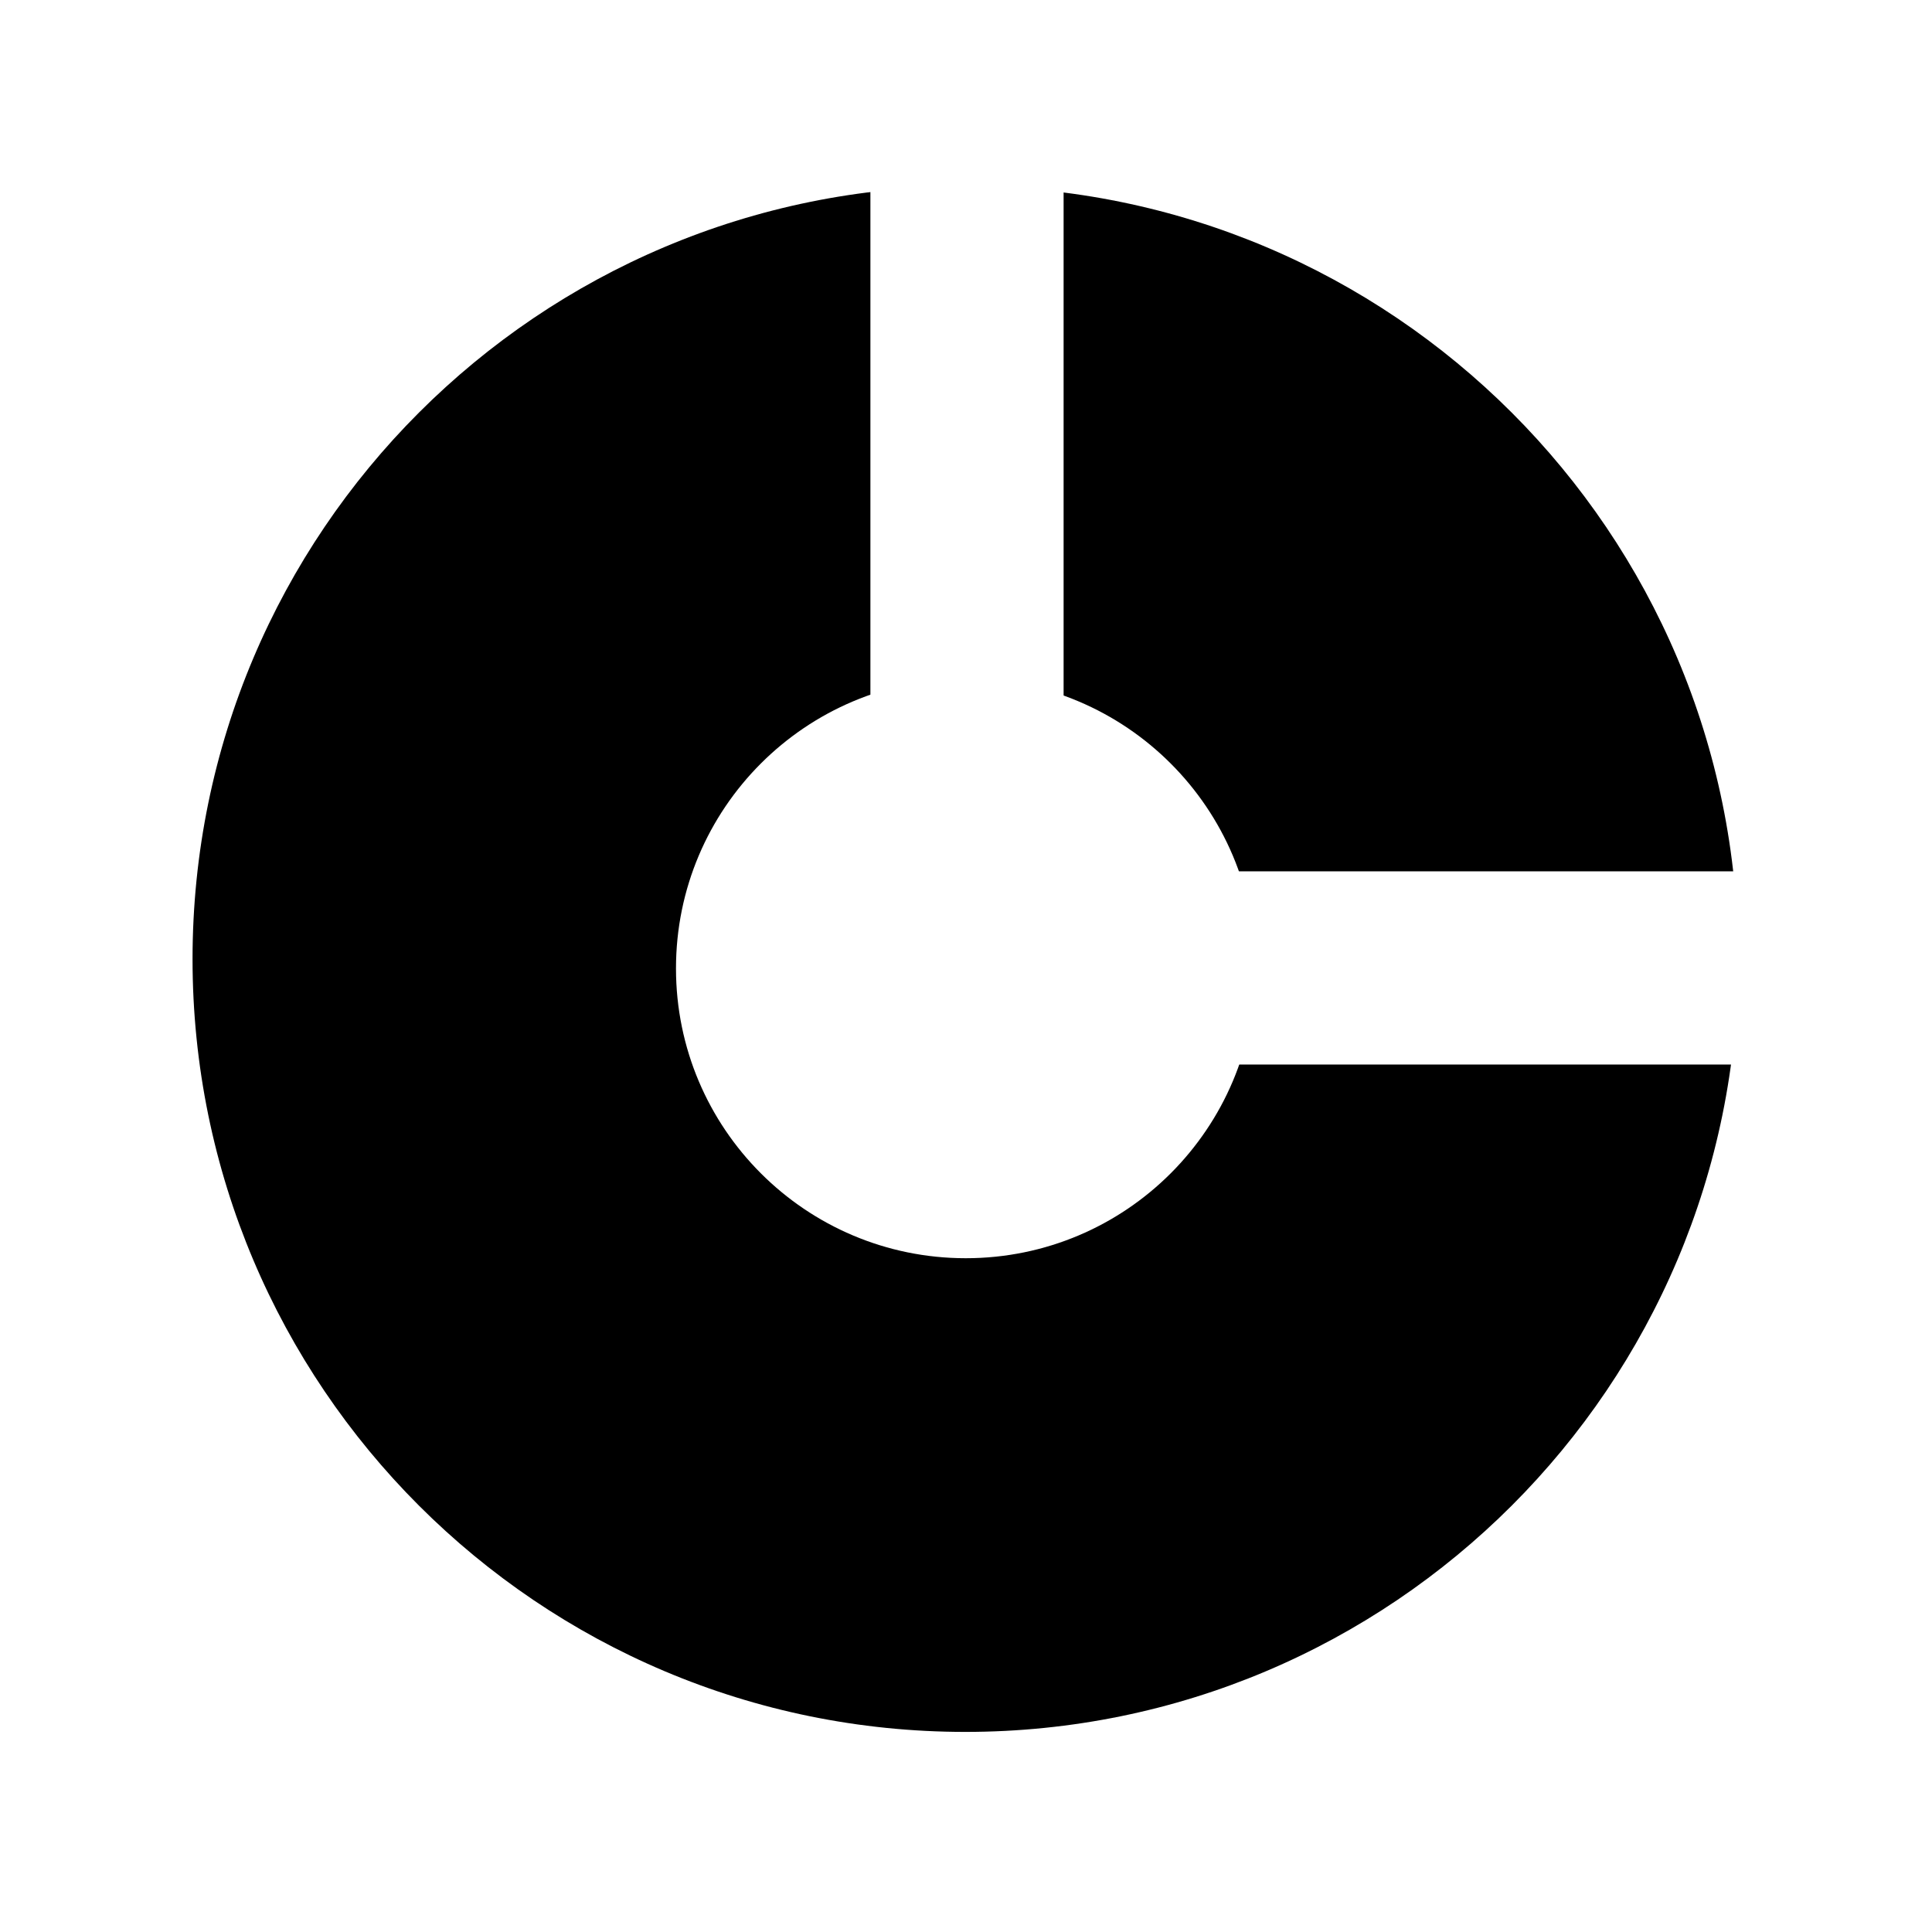
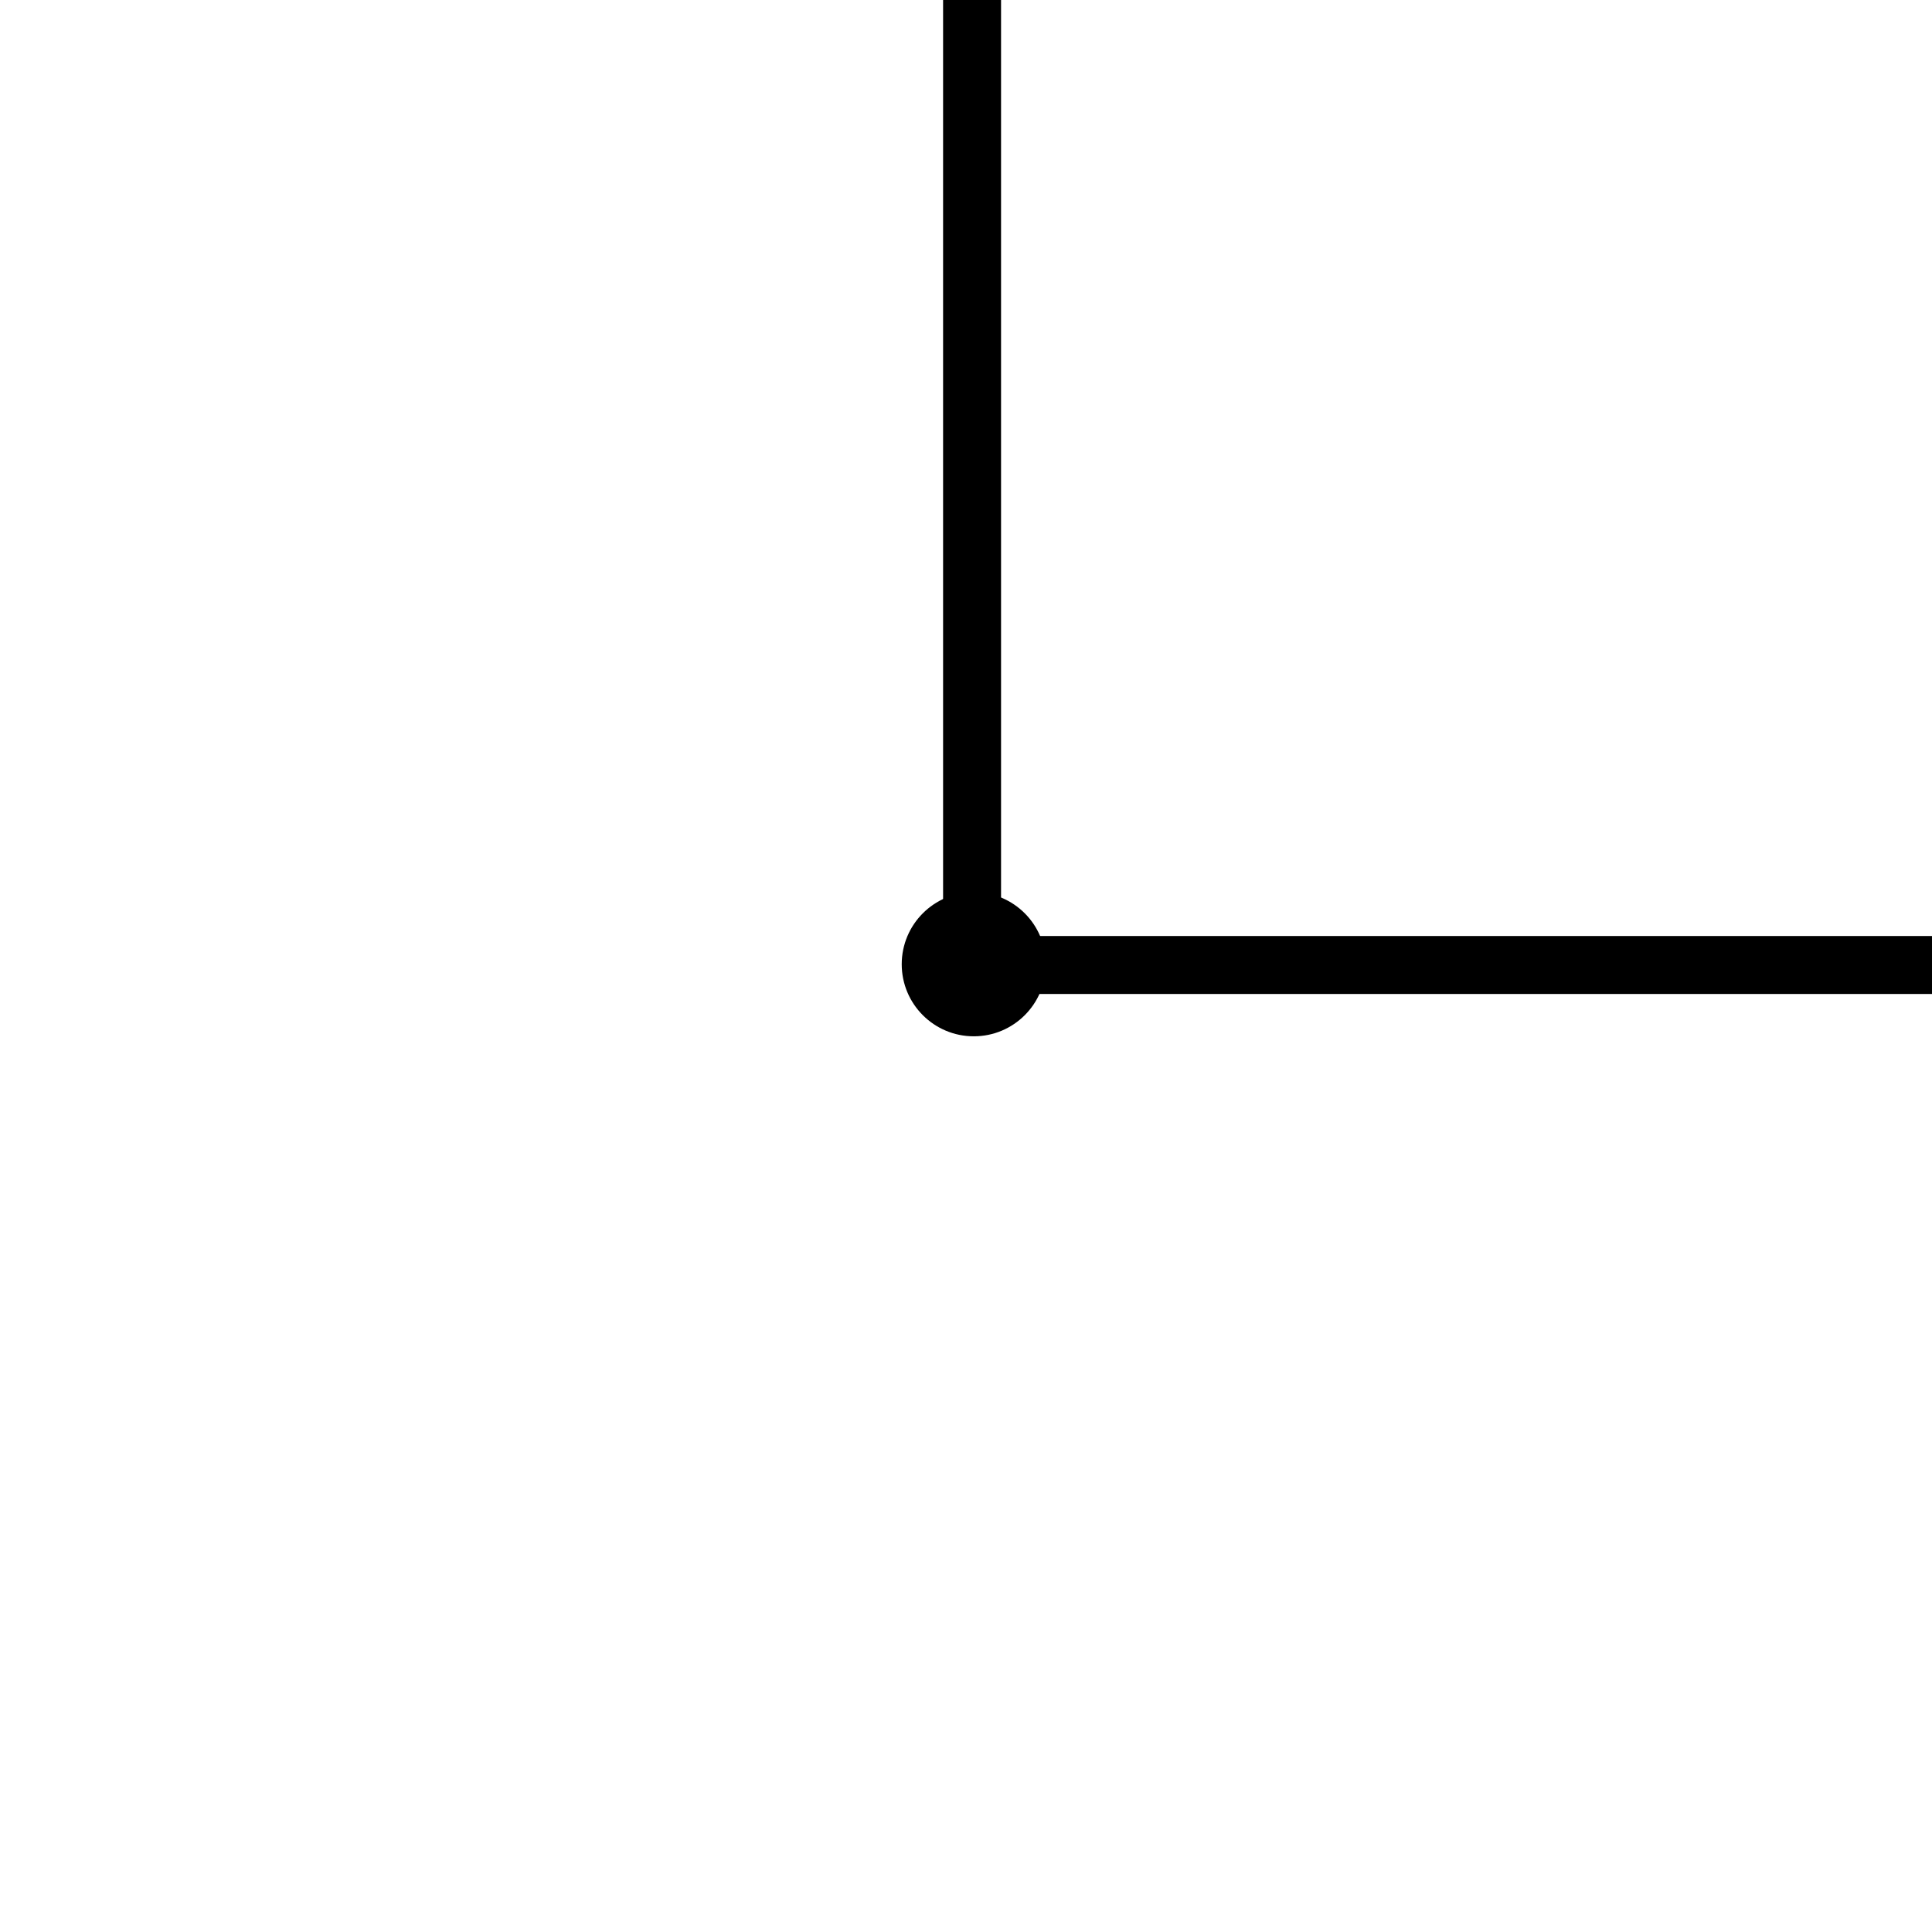
- <svg xmlns="http://www.w3.org/2000/svg" width="100" height="100">
-   <g>
-     <rect fill="#ffffff" id="canvas_background" height="102" width="102" y="-1" x="-1" />
-     <g display="none" id="canvasGrid">
-       <rect fill="url(#gridpattern)" stroke-width="0" y="0" x="0" height="100%" width="100%" id="svg_1" />
+ <svg xmlns="http://www.w3.org/2000/svg" width="100" height="100" stroke="null" style="vector-effect: non-scaling-stroke;">
+   <g stroke="null">
+     <rect stroke="null" x="-1" y="-1" width="102" height="102" id="canvas_background" fill="#ffffff" />
+     <g stroke="null" id="canvasGrid" display="none">
+       <rect stroke="null" id="svg_1" width="100%" height="100%" x="0" y="0" stroke-width="0" fill="url(#gridpattern)" />
    </g>
  </g>
-   <g>
-     <ellipse ry="40" rx="40" id="svg_3" cy="49.643" cx="49.966" stroke-width="0" stroke="#fff" fill="#000" />
-     <ellipse ry="15" rx="15" id="svg_4" cy="50.125" cx="49.989" stroke-width="0" stroke="#000" fill="#fff" />
-     <rect stroke="#000" id="svg_7" height="35.844" width="10" y="5.099" x="45.052" fill-opacity="null" stroke-opacity="null" stroke-width="0" fill="#fff" />
-     <rect stroke="#000" id="svg_9" height="10" width="51.126" y="45.1" x="44.49" fill-opacity="null" stroke-opacity="null" stroke-width="0" fill="#fff" />
-     <line stroke-linecap="null" stroke-linejoin="null" id="svg_5" y2="-1.216" x2="105.783" y1="-1.216" x1="105.542" fill-opacity="null" stroke-opacity="null" stroke="#fff" fill="none" />
+   <g stroke="null">
+     <line stroke="#fff" fill="none" stroke-opacity="null" fill-opacity="null" x1="105.542" y1="-1.216" x2="105.783" y2="-1.216" id="svg_5" stroke-linejoin="null" stroke-linecap="null" />
+     <rect stroke="#fff" fill="#000" stroke-width="0" x="48.814" y="-10.675" width="3" height="59.444" id="svg_7" />
+     <rect stroke="#fff" fill="#000" stroke-width="0" x="50.066" y="48.448" width="52" height="3" id="svg_9" />
+     <ellipse ry="3.73" rx="3.73" id="svg_2" cy="49.909" cx="50.403" stroke-width="0" stroke="#fff" fill="#000" />
  </g>
</svg>
